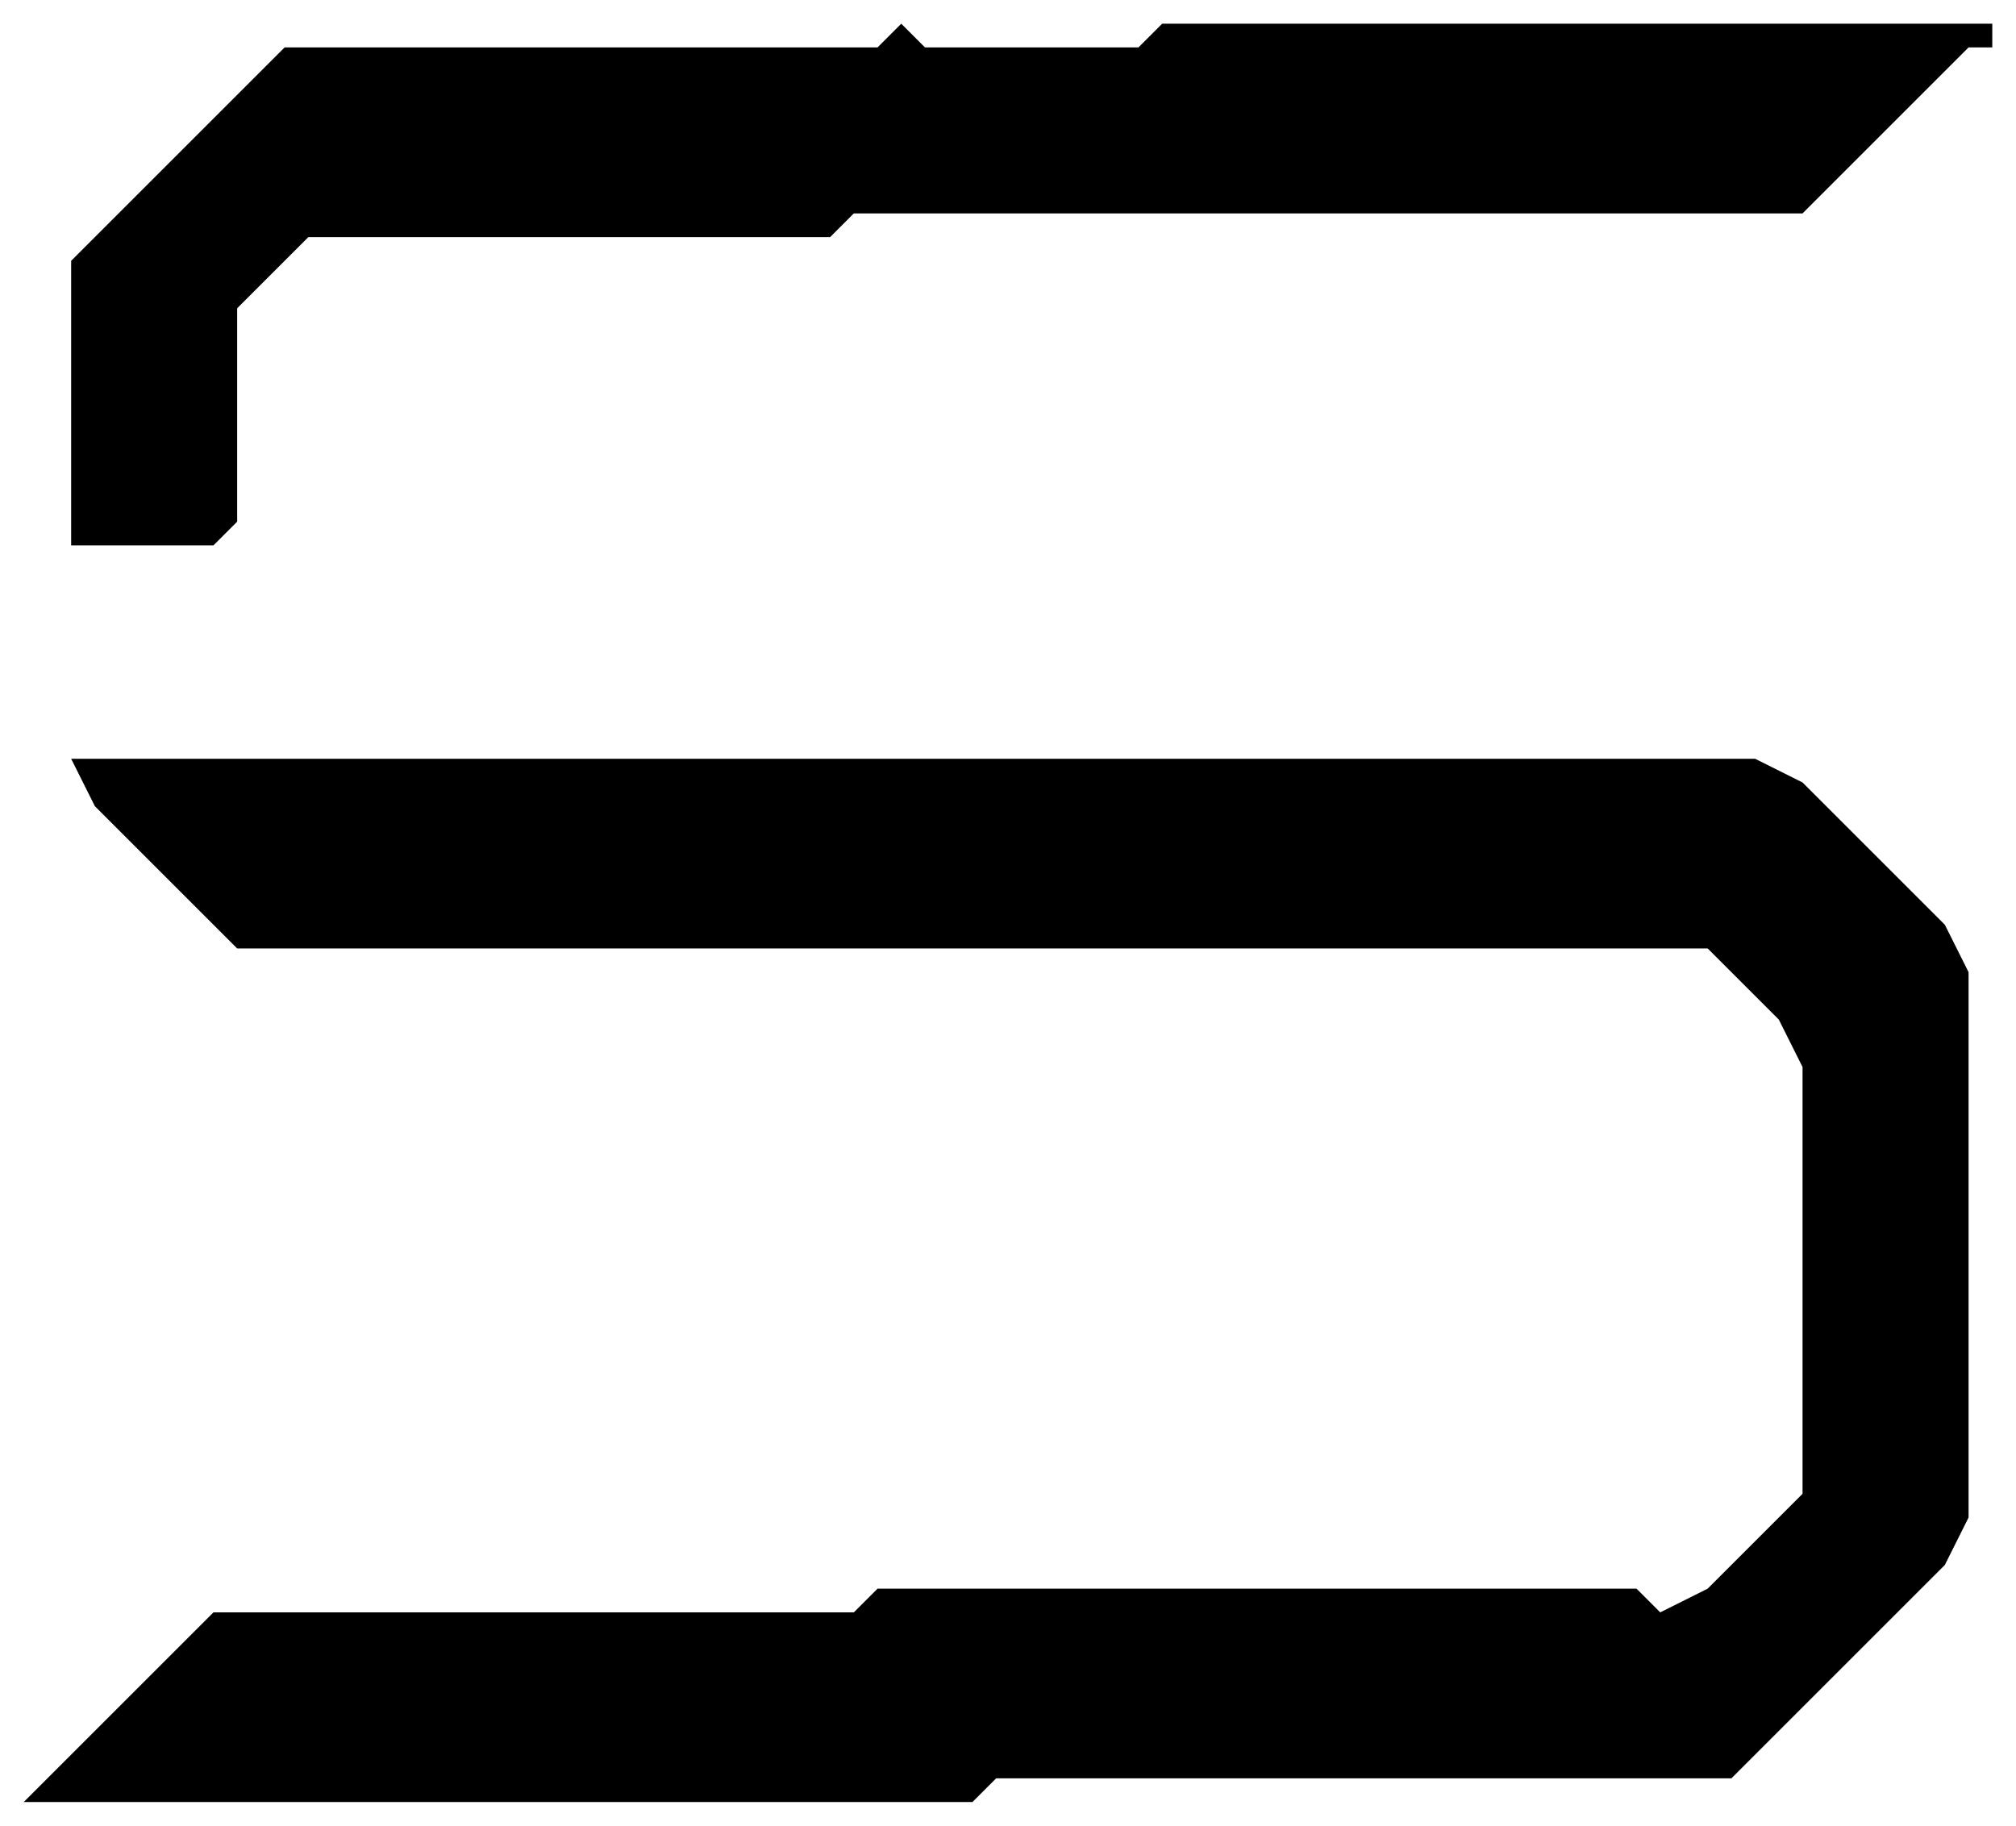
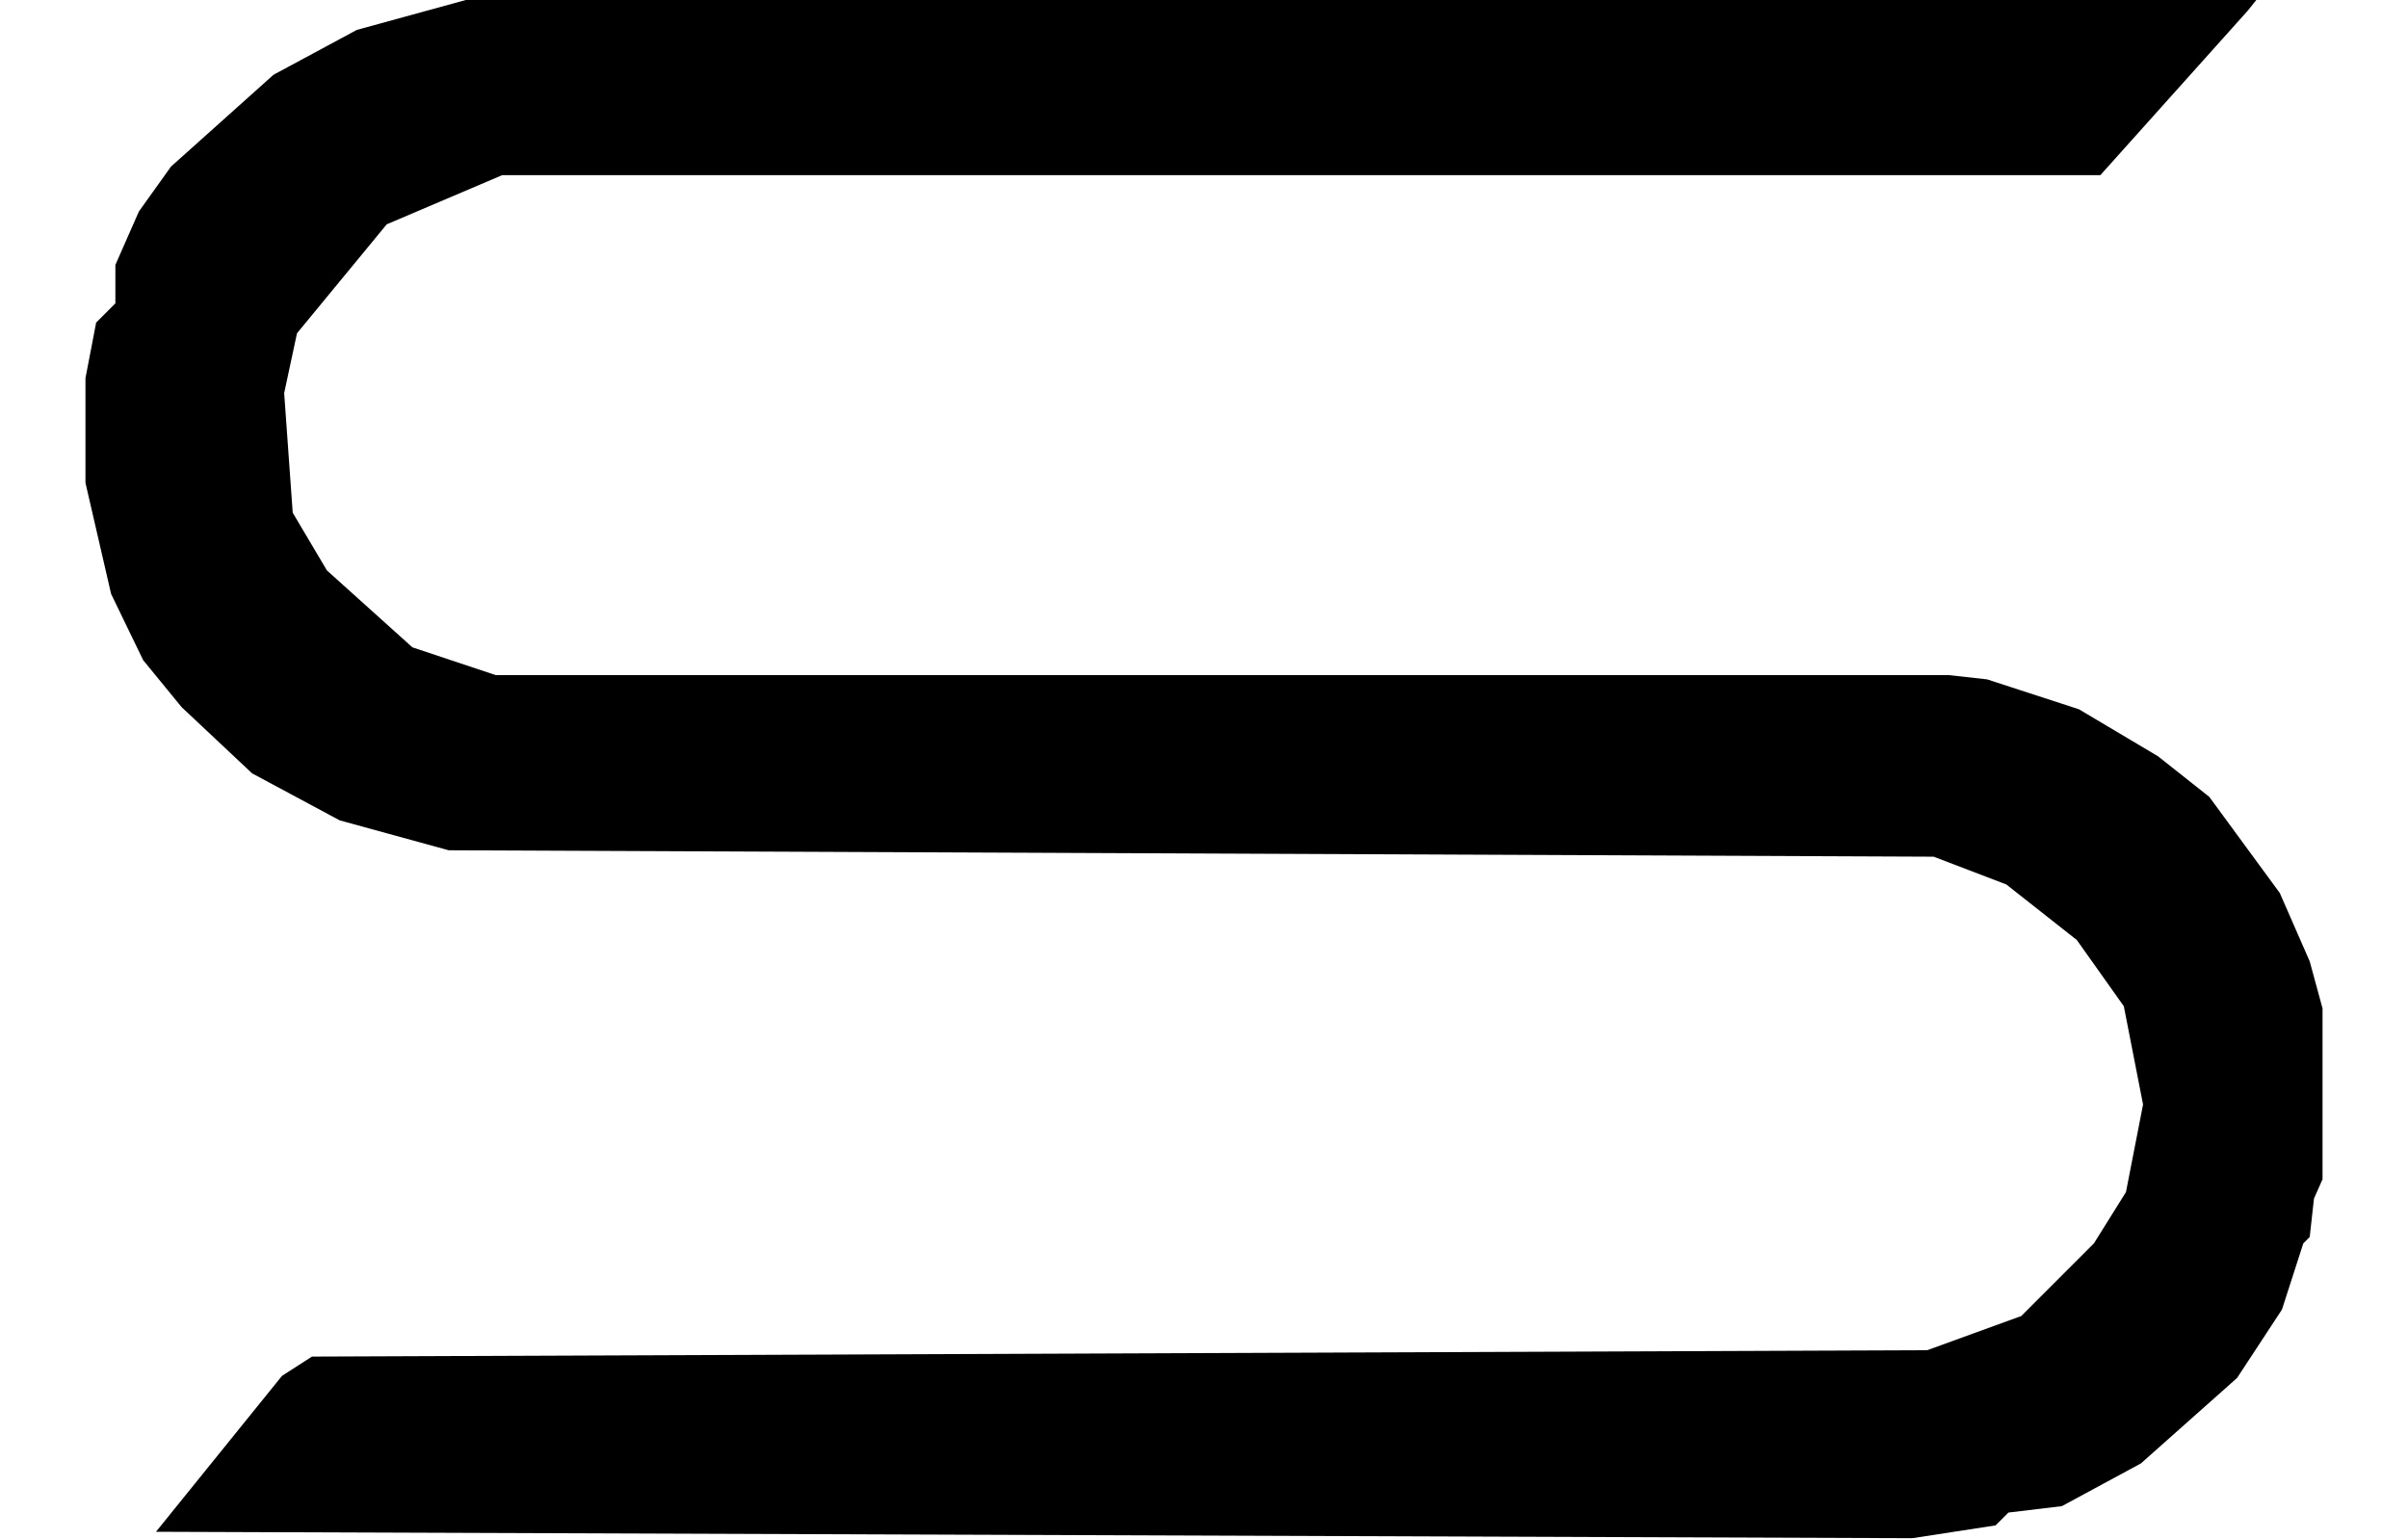
- <svg xmlns="http://www.w3.org/2000/svg" viewBox="0 0 85 77">
-   <path fill="black" fill-rule="evenodd" d="M 3,32 L 4,34 L 10,40 L 72,40 L 75,43 L 76,45 L 76,63 L 72,67 L 70,68 L 69,67 L 37,67 L 36,68 L 9,68 L 1,76 L 41,76 L 42,75 L 73,75 L 82,66 L 83,64 L 83,41 L 82,39 L 76,33 L 74,32 Z M 3,23 L 9,23 L 10,22 L 10,13 L 13,10 L 35,10 L 36,9 L 76,9 L 83,2 L 84,2 L 84,1 L 49,1 L 48,2 L 39,2 L 38,1 L 37,2 L 12,2 L 3,11 Z" />
+ <svg xmlns="http://www.w3.org/2000/svg" viewBox="0 0 1127 720">
+   <path fill="black" fill-rule="evenodd" d="M 132,644 L 146,635 L 902,632 L 946,616 L 980,582 L 995,558 L 1003,517 L 994,471 L 972,440 L 939,414 L 905,401 L 210,398 L 159,384 L 118,362 L 85,331 L 67,309 L 52,278 L 40,226 L 40,177 L 45,151 L 54,142 L 54,124 L 65,99 L 80,78 L 128,35 L 167,14 L 218,0 L 1056,0 L 1052,5 L 983,82 L 982,82 L 235,82 L 181,105 L 139,156 L 133,184 L 137,240 L 153,267 L 193,303 L 232,316 L 912,316 L 930,318 L 973,332 L 1010,354 L 1034,373 L 1067,418 L 1081,450 L 1087,472 L 1087,552 L 1083,561 L 1081,579 L 1078,582 L 1068,613 L 1047,645 L 1002,685 L 965,705 L 940,708 L 934,714 L 895,720 L 73,717 Z" />
</svg>
